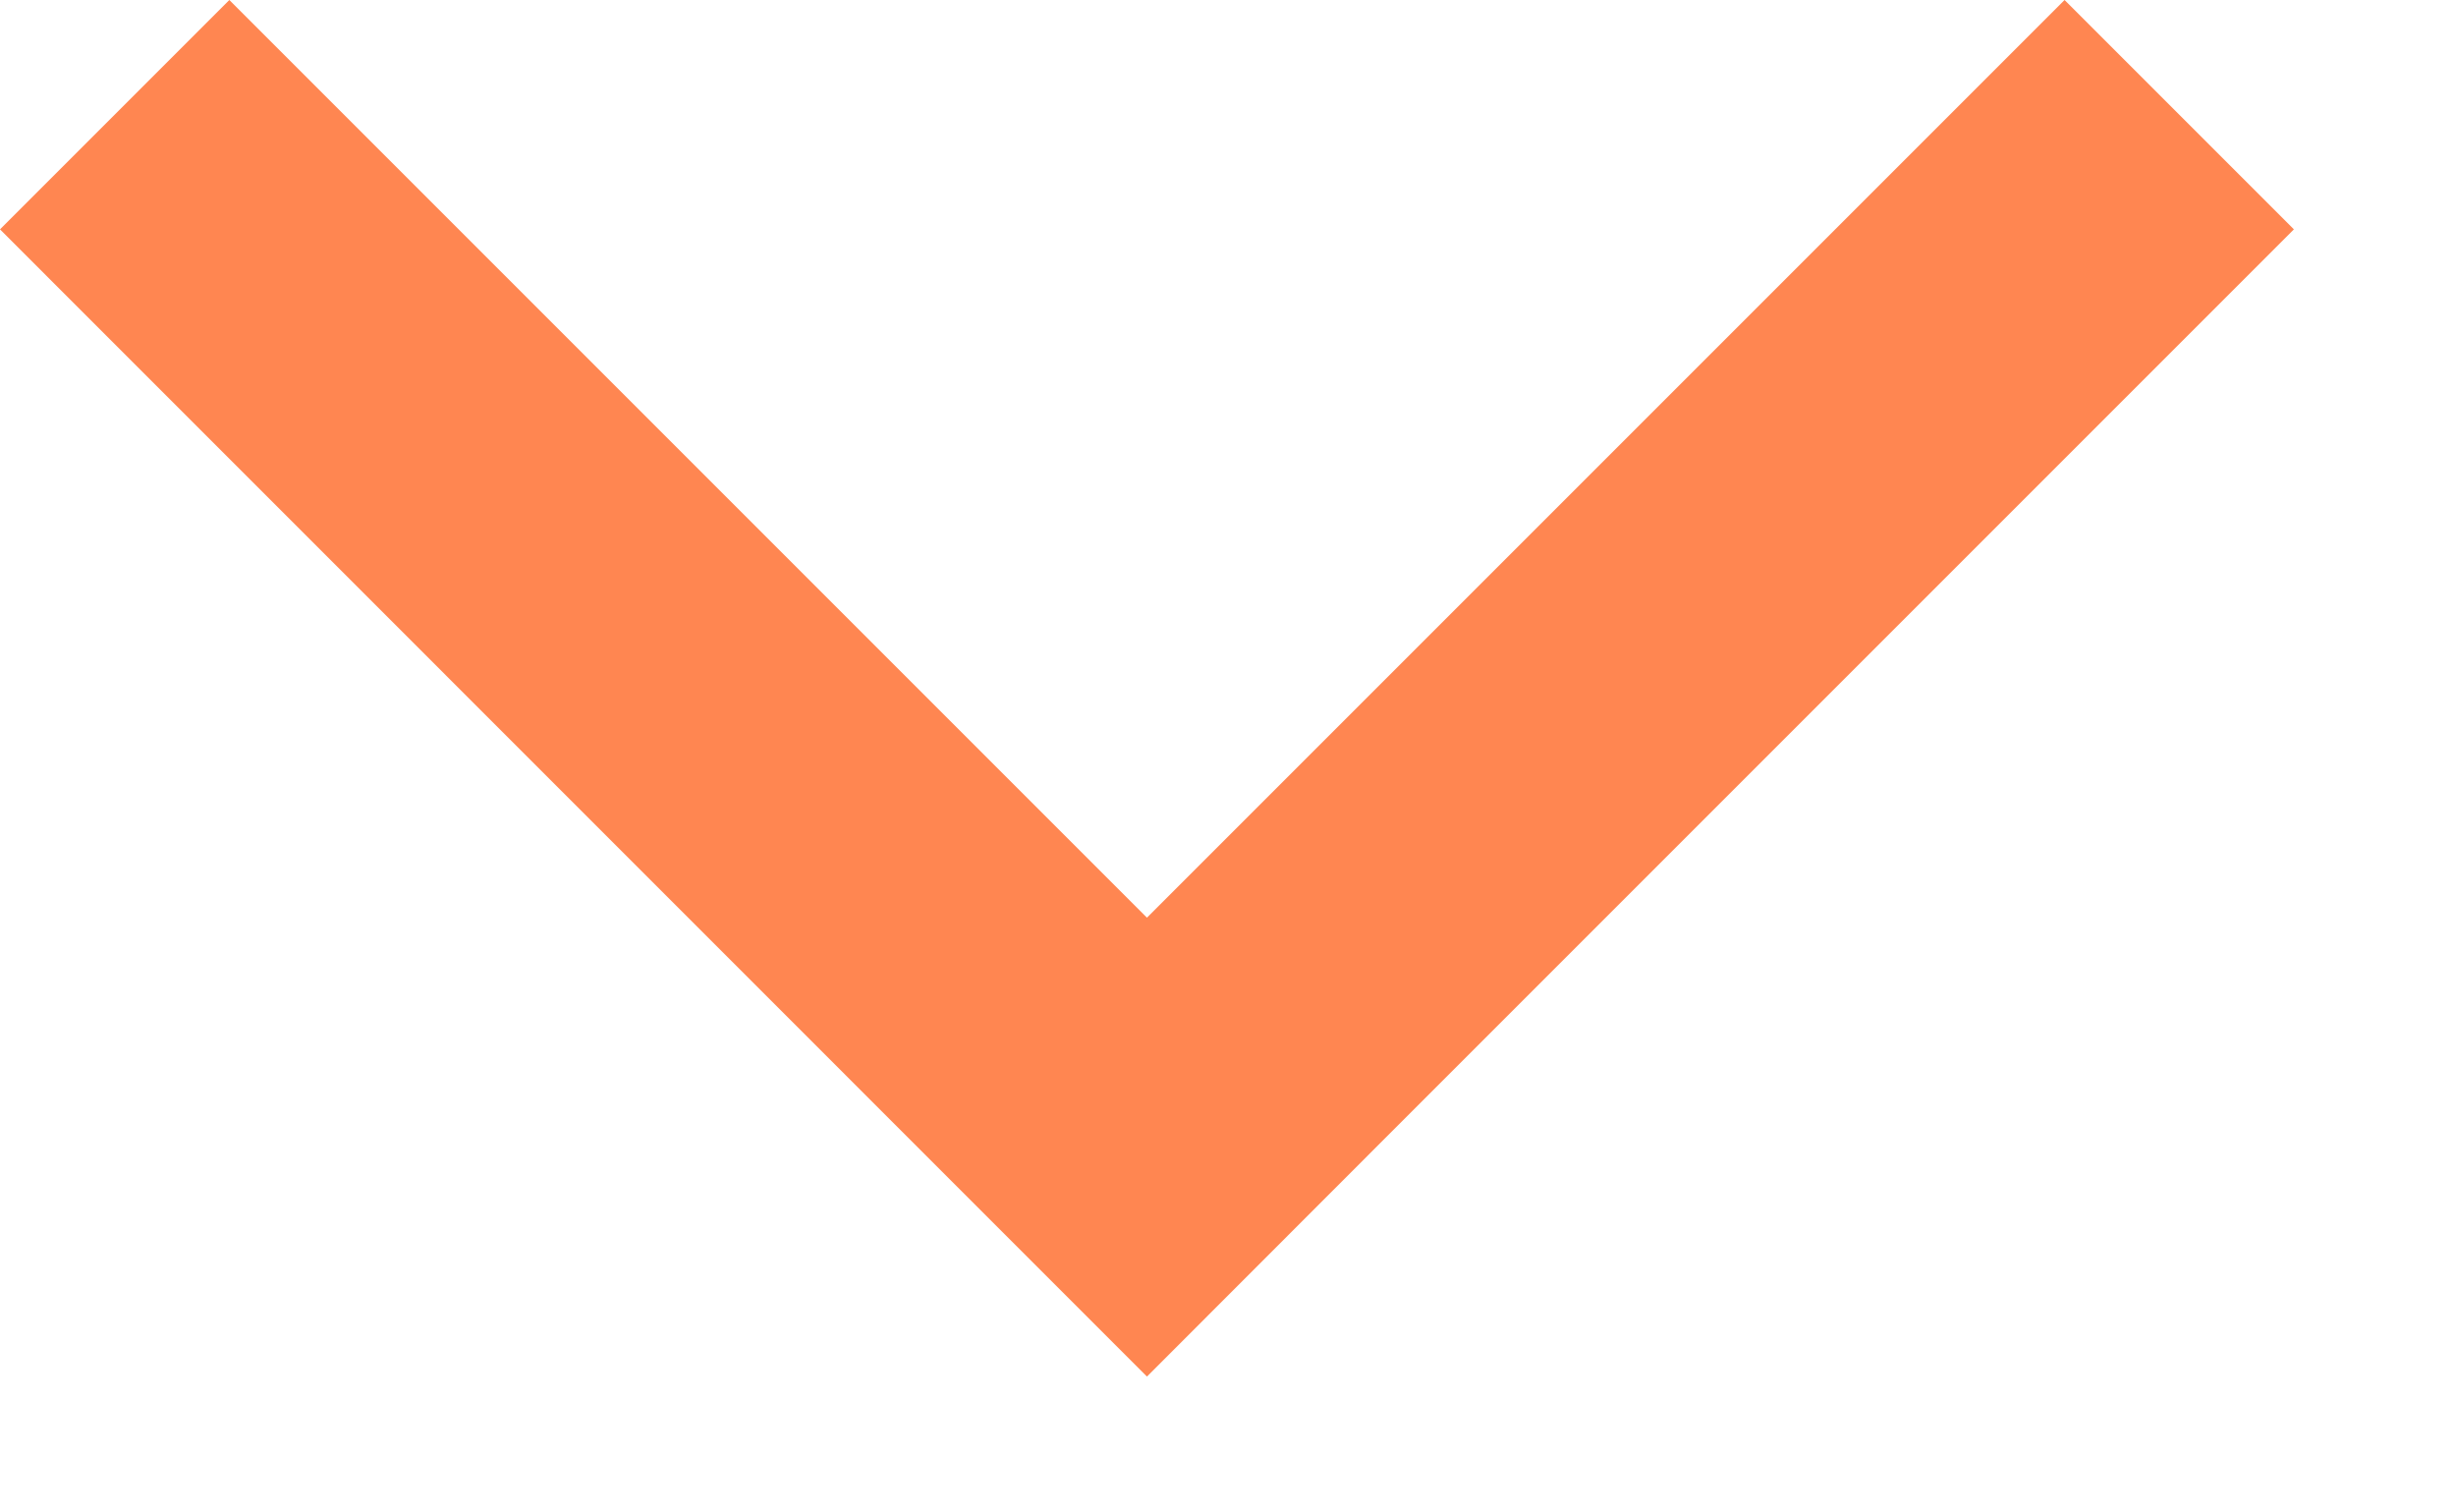
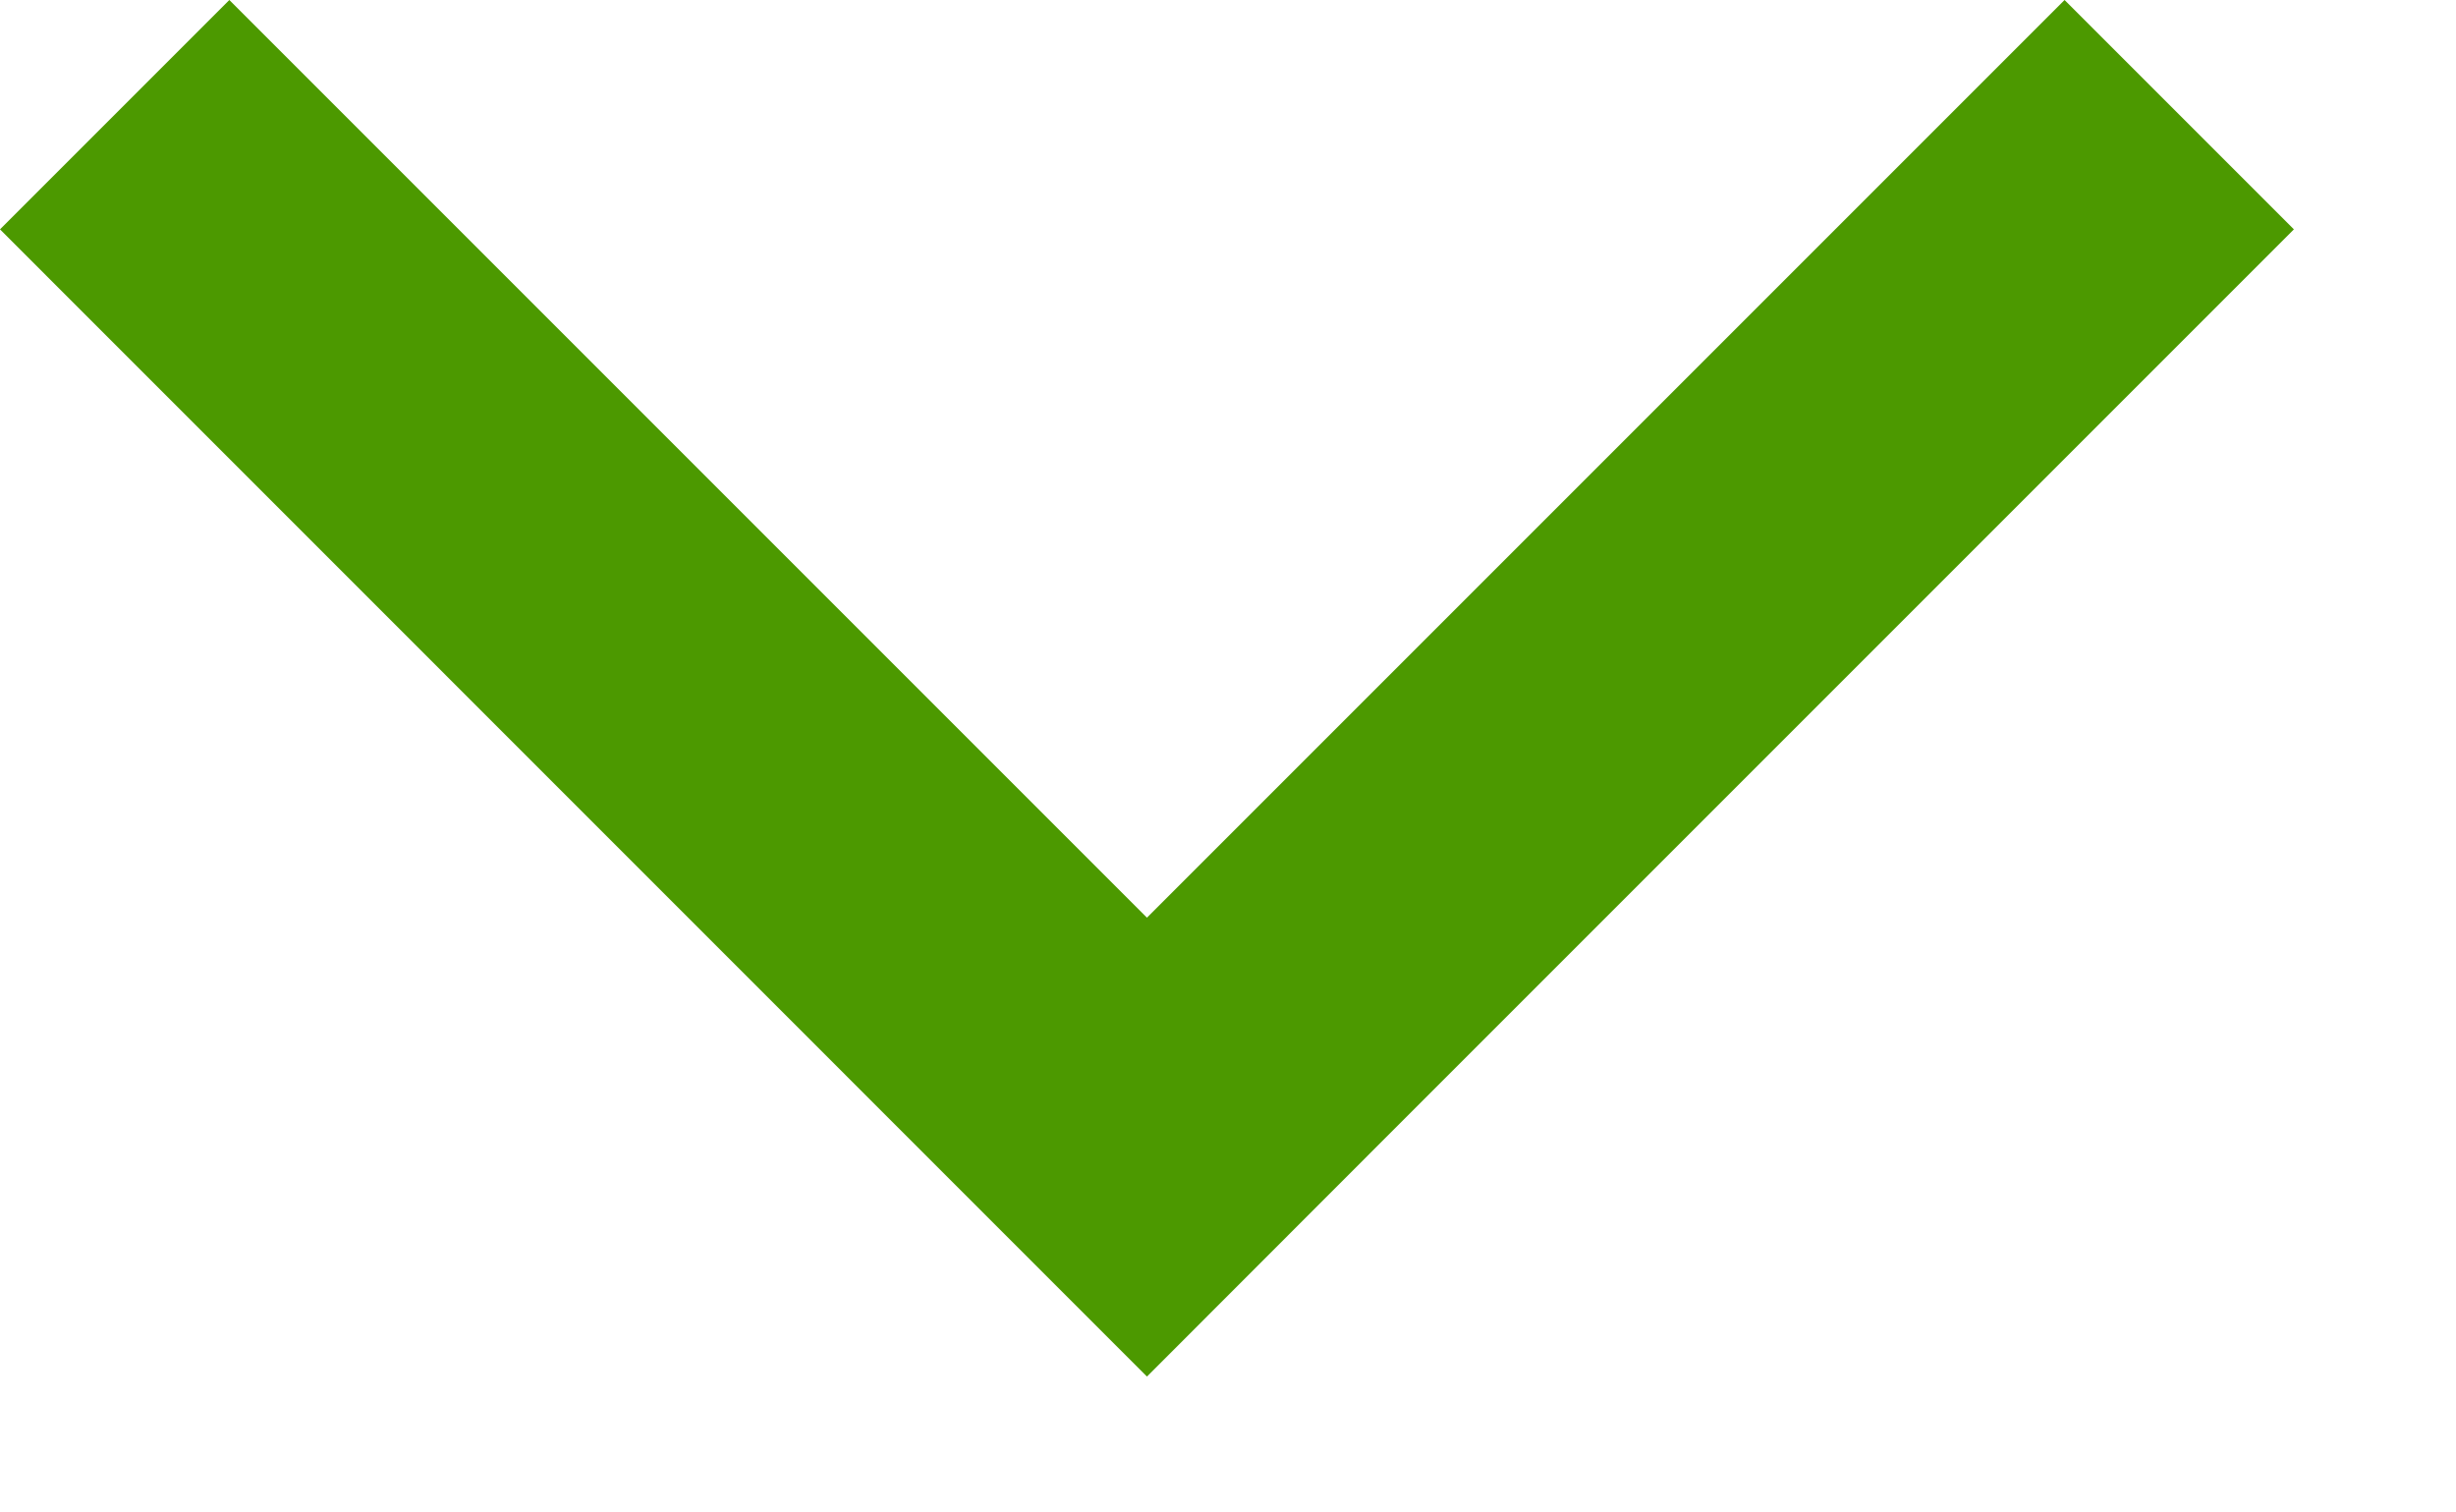
<svg xmlns="http://www.w3.org/2000/svg" width="13" height="8" viewBox="0 0 13 8" fill="none">
-   <path fill-rule="evenodd" clip-rule="evenodd" d="M6.071 7.286L-5.30886e-08 1.214L1.214 0L6.071 4.857L10.928 4.77673e-07L12.142 1.214L7.285 6.071L7.285 6.071L6.071 7.286Z" fill="#FF8651" />
+   <path fill-rule="evenodd" clip-rule="evenodd" d="M6.071 7.286L-5.30886e-08 1.214L1.214 0L6.071 4.857L10.928 4.77673e-07L12.142 1.214L7.285 6.071L7.285 6.071L6.071 7.286Z" fill="#4C9900" />
</svg>
